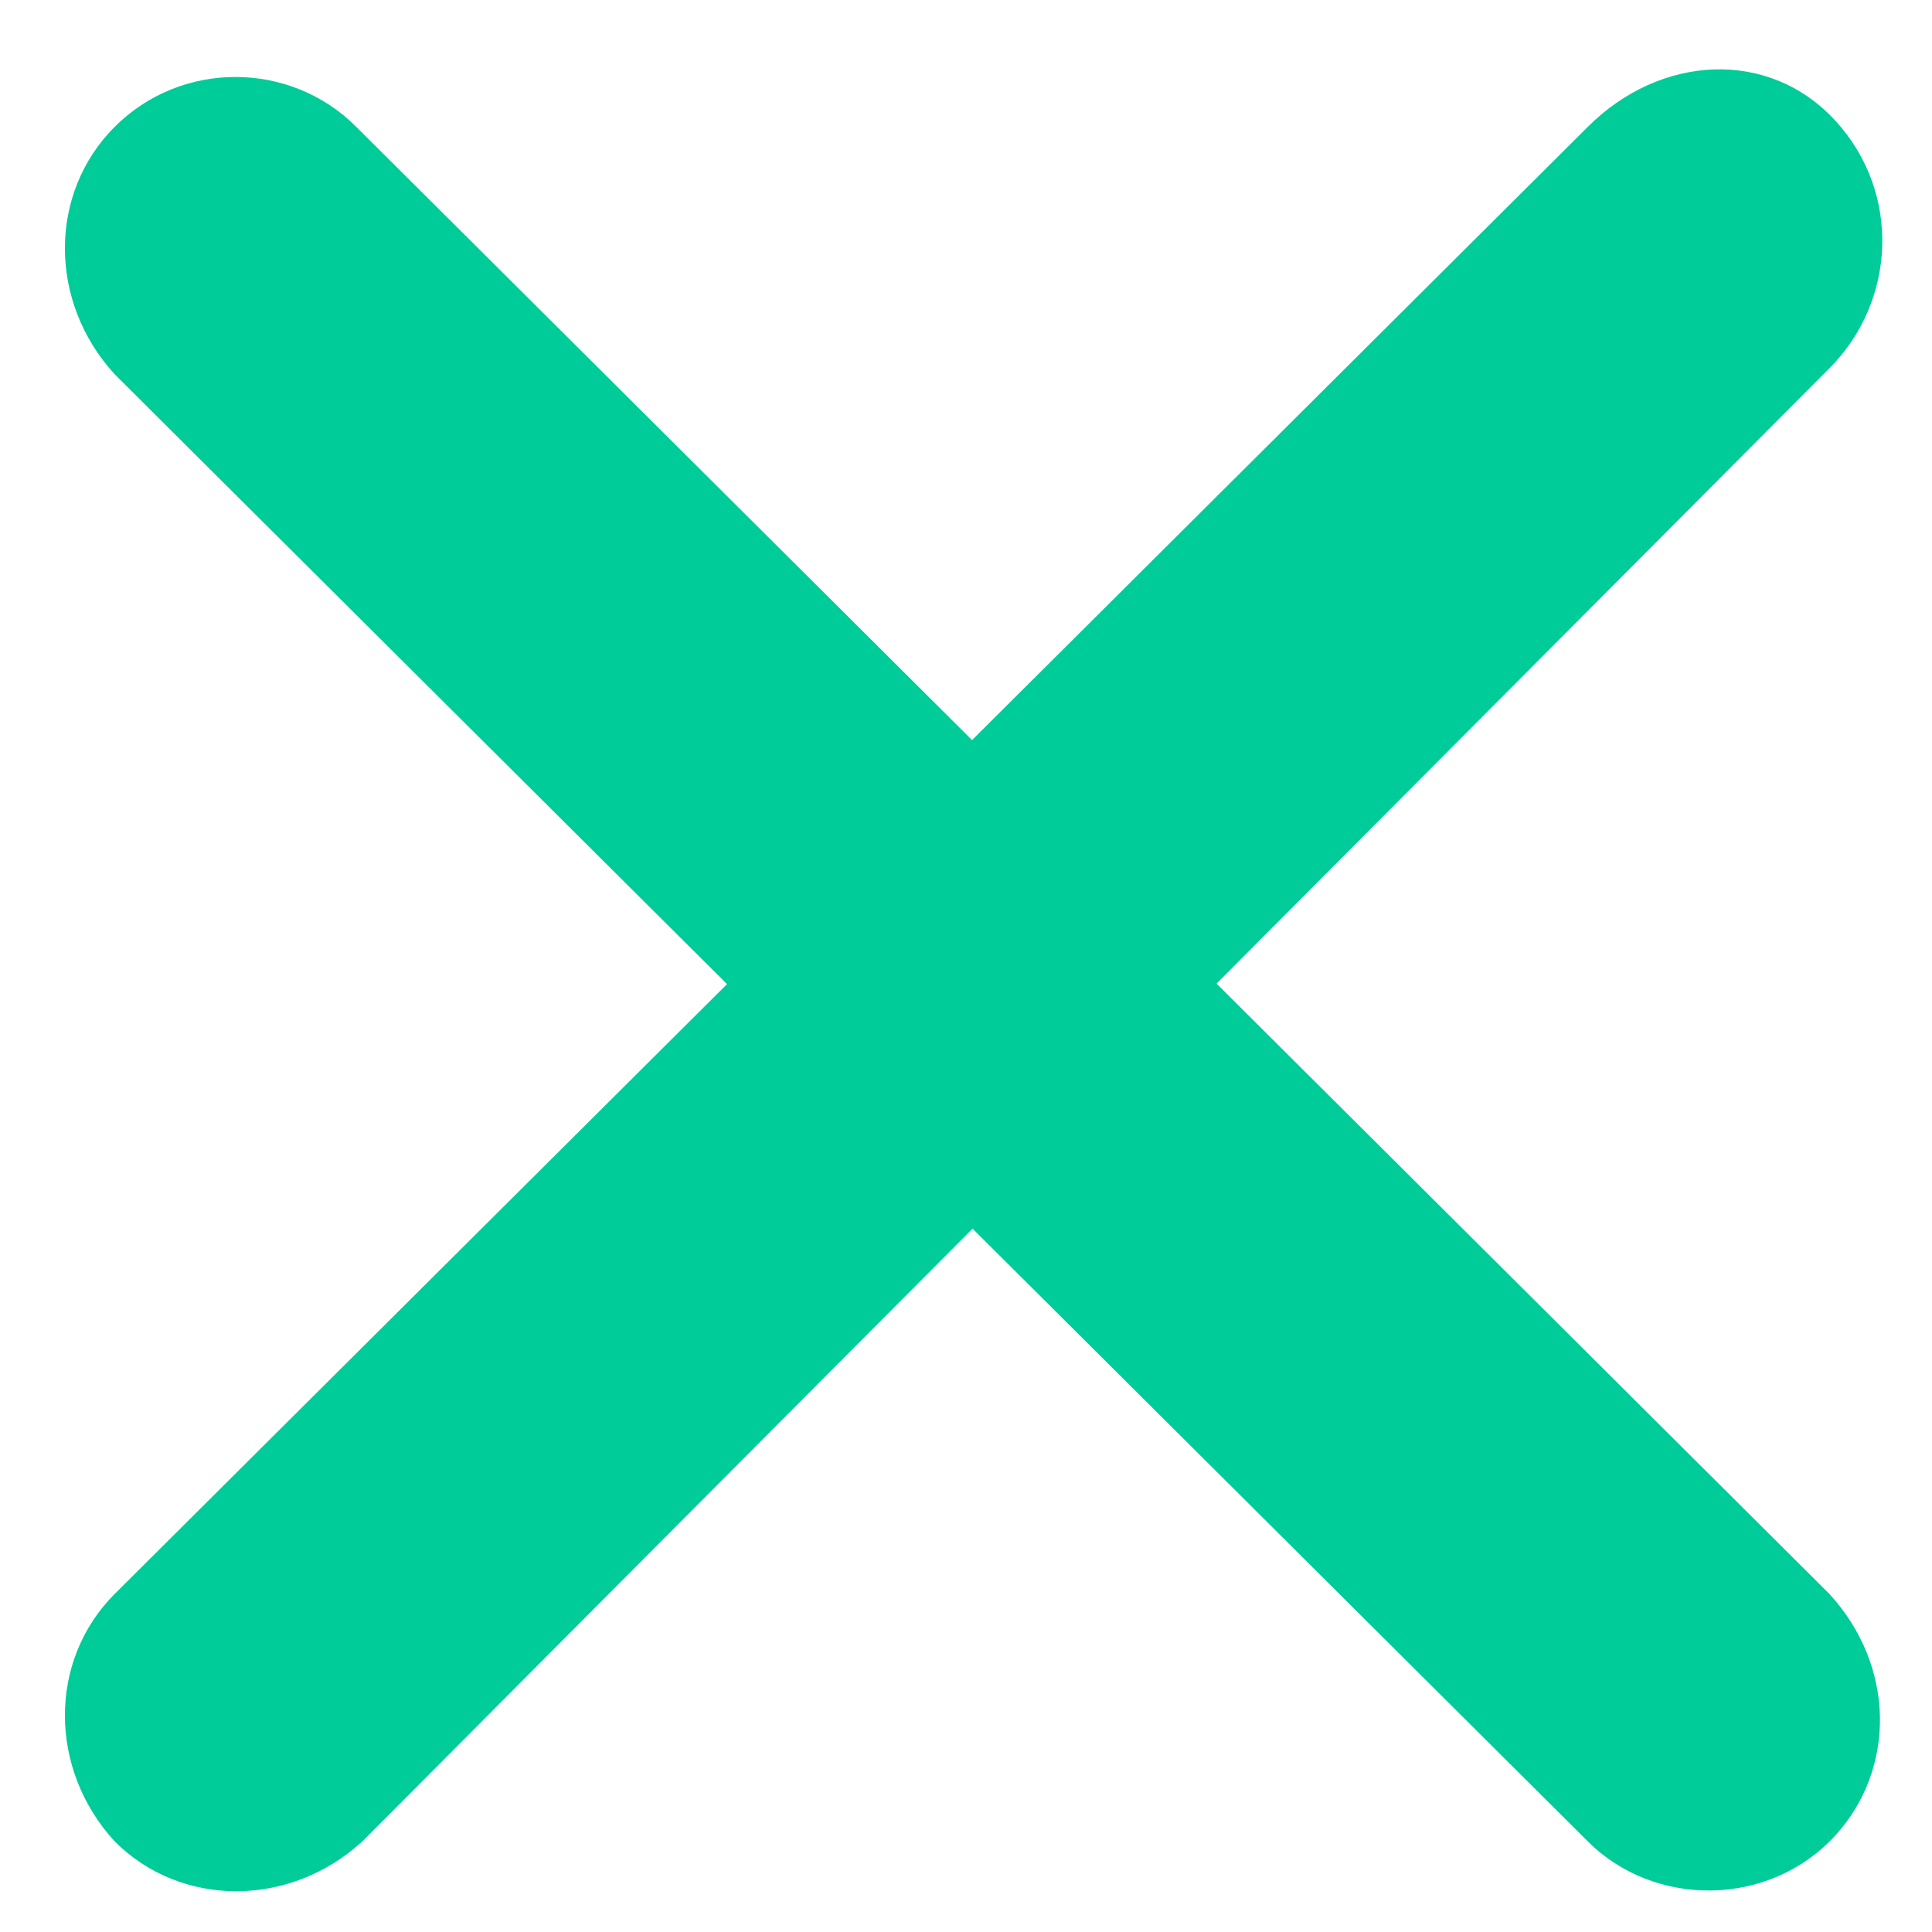
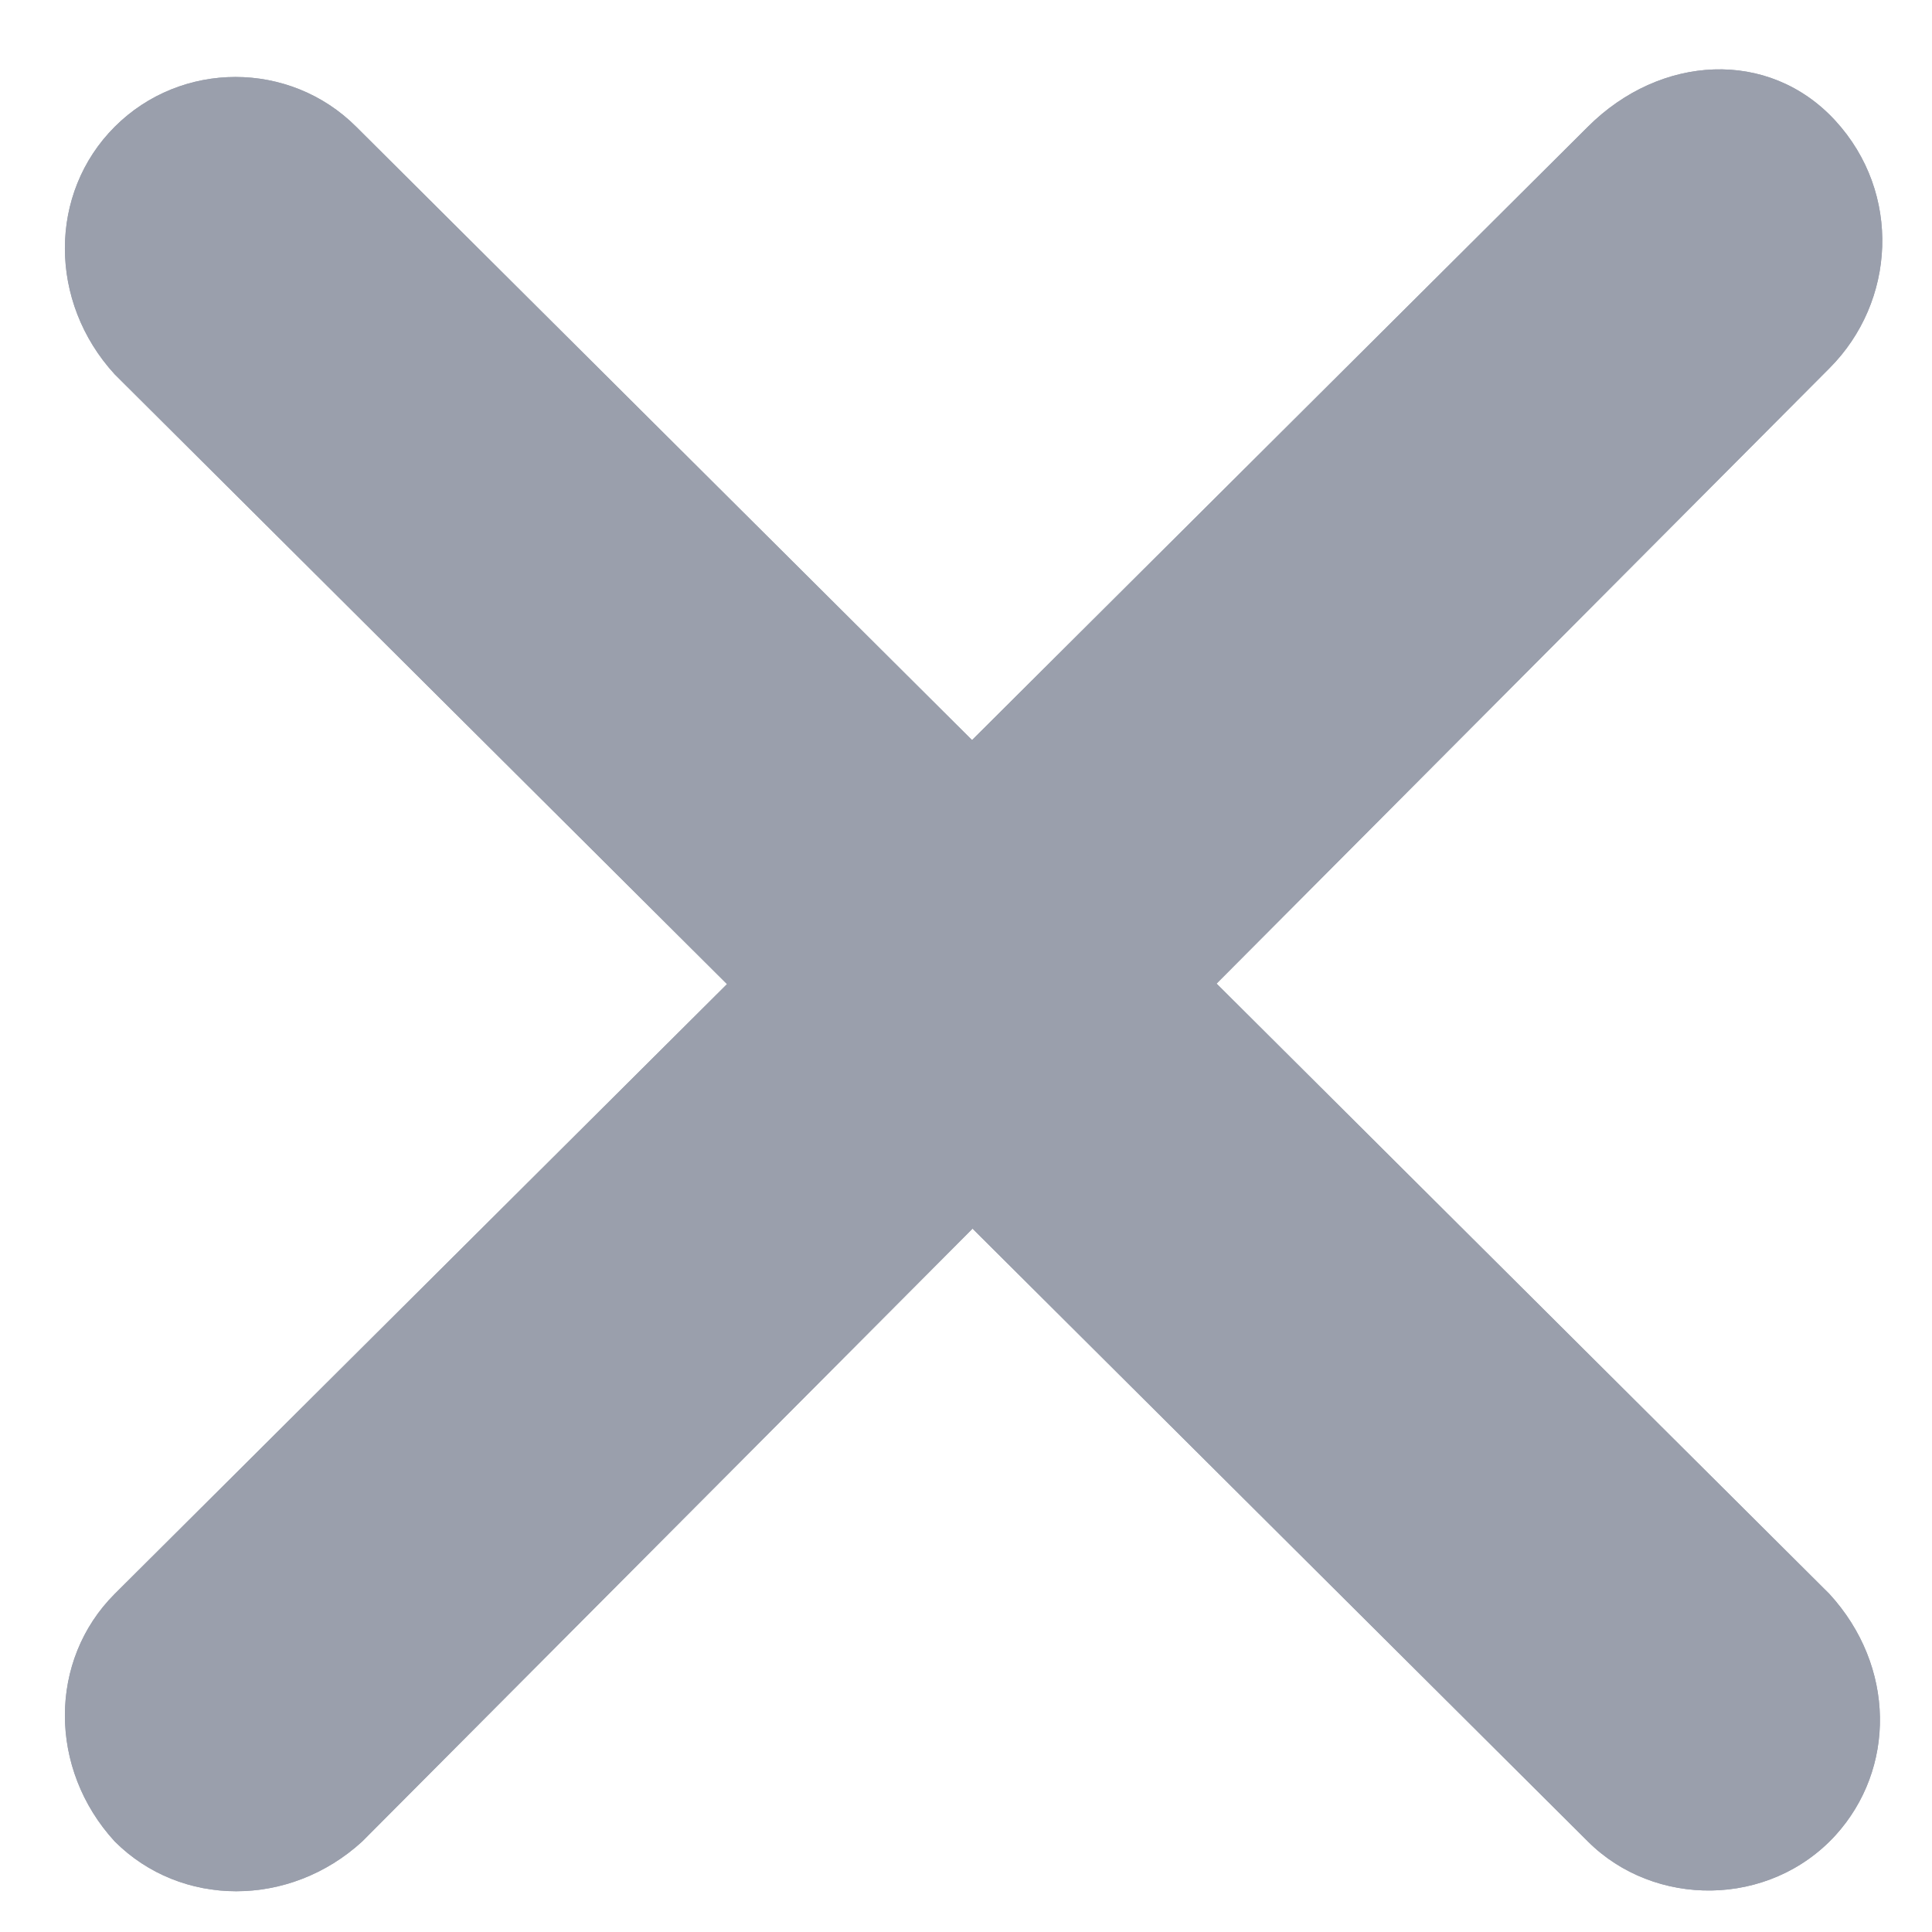
<svg xmlns="http://www.w3.org/2000/svg" version="1.1" x="0px" y="0px" viewBox="0 0 32 32" style="enable-background:new 0 0 32 32;" xml:space="preserve">
  <style type="text/css">
	.st0{display:none;}
	.st1{display:inline;}
- 	.st2{fill:#00CC99;}
+ 	.st2{fill:#9A9FAC;}
</style>
  <g id="afc84b27-ca66-4222-8d4d-30c5a6b5252d" class="st0">
    <g id="bad40f22-340a-46ff-b0b0-0698e7e45310" class="st1">
      <path d="M23.2,6.4l-17,17c-0.8,0.8-0.8,2,0,2.8c0.8,0.8,2,0.8,2.8,0l0,0l17-17c0.8-0.8,0.8-2,0-2.8S24,5.5,23.2,6.4    C23.2,6.3,23.2,6.3,23.2,6.4z" />
    </g>
    <path class="st1" d="M26,23.4L9,6.4c-0.8-0.8-2-0.8-2.8,0s-0.8,2,0,2.8l17,17c0.8,0.8,2.1,0.7,2.8,0C26.7,25.4,26.7,24.1,26,23.4z" />
  </g>
  <g id="afc84b27-ca66-4222-8d4d-30c5a6b5252d_copy">
    <g id="bad40f22-340a-46ff-b0b0-0698e7e45310_1_">
      <path class="st2" d="M26.3,2.1L1.9,26.4c-1.1,1.1-1.1,2.9,0,4.1c1.1,1.1,2.9,1.1,4.1,0l0,0L30.3,6.1c1.1-1.1,1.2-2.9,0.1-4.1    S27.5,0.9,26.3,2.1C26.3,2,26.3,2,26.3,2.1z" />
    </g>
    <path class="st2" d="M30.3,26.4L5.9,2.1C4.8,1,3,1,1.9,2.1S0.8,5,1.9,6.2l24.4,24.3c1.1,1.1,3,1.1,4.1-0.1   C31.4,29.3,31.4,27.6,30.3,26.4z" />
  </g>
+   <g id="afc84b27-ca66-4222-8d4d-30c5a6b5252d_copy_2">
+     <g id="bad40f22-340a-46ff-b0b0-0698e7e45310_2_">
+       <path class="st2" d="M26.3,2.1L1.9,26.4c-1.1,1.1-1.1,2.9,0,4.1c1.1,1.1,2.9,1.1,4.1,0l0,0L30.3,6.1c1.1-1.1,1.2-2.9,0.1-4.1    S27.5,0.9,26.3,2.1C26.3,2,26.3,2,26.3,2.1z" />
+     </g>
+     <path class="st2" d="M30.3,26.4L5.9,2.1C4.8,1,3,1,1.9,2.1S0.8,5,1.9,6.2l24.4,24.3c1.1,1.1,3,1.1,4.1-0.1   C31.4,29.3,31.4,27.6,30.3,26.4z" />
+   </g>
</svg>
